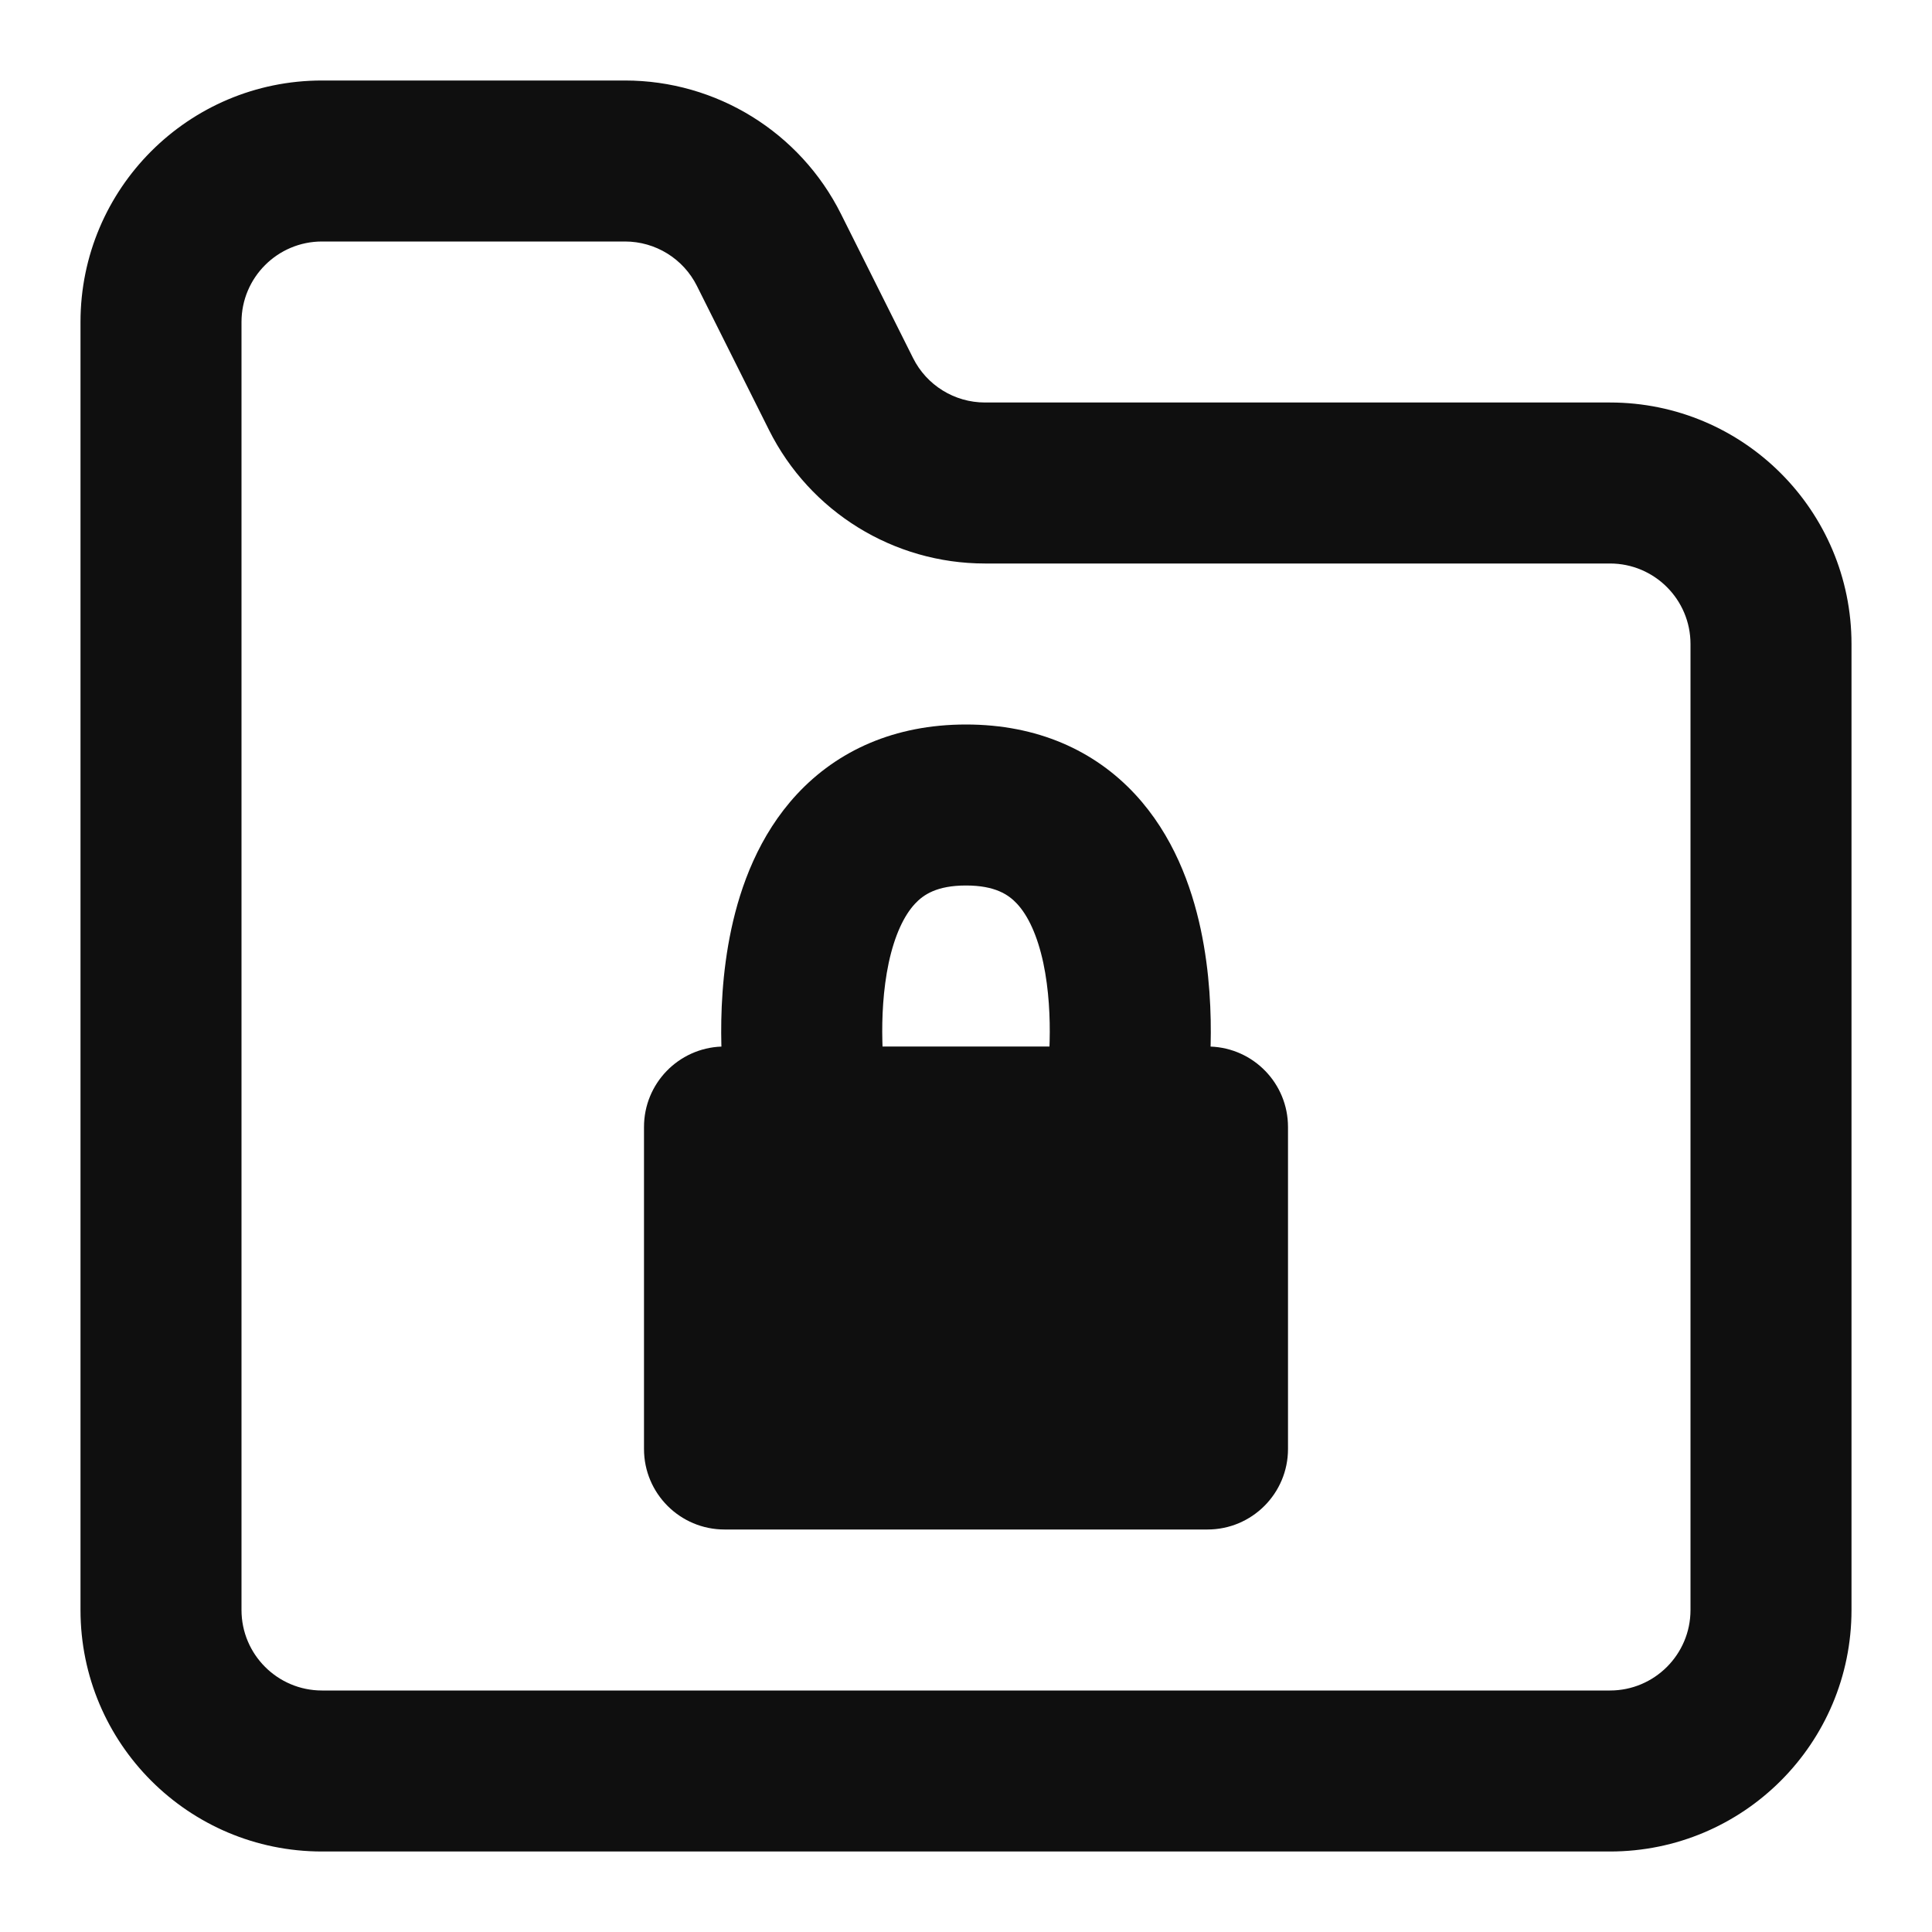
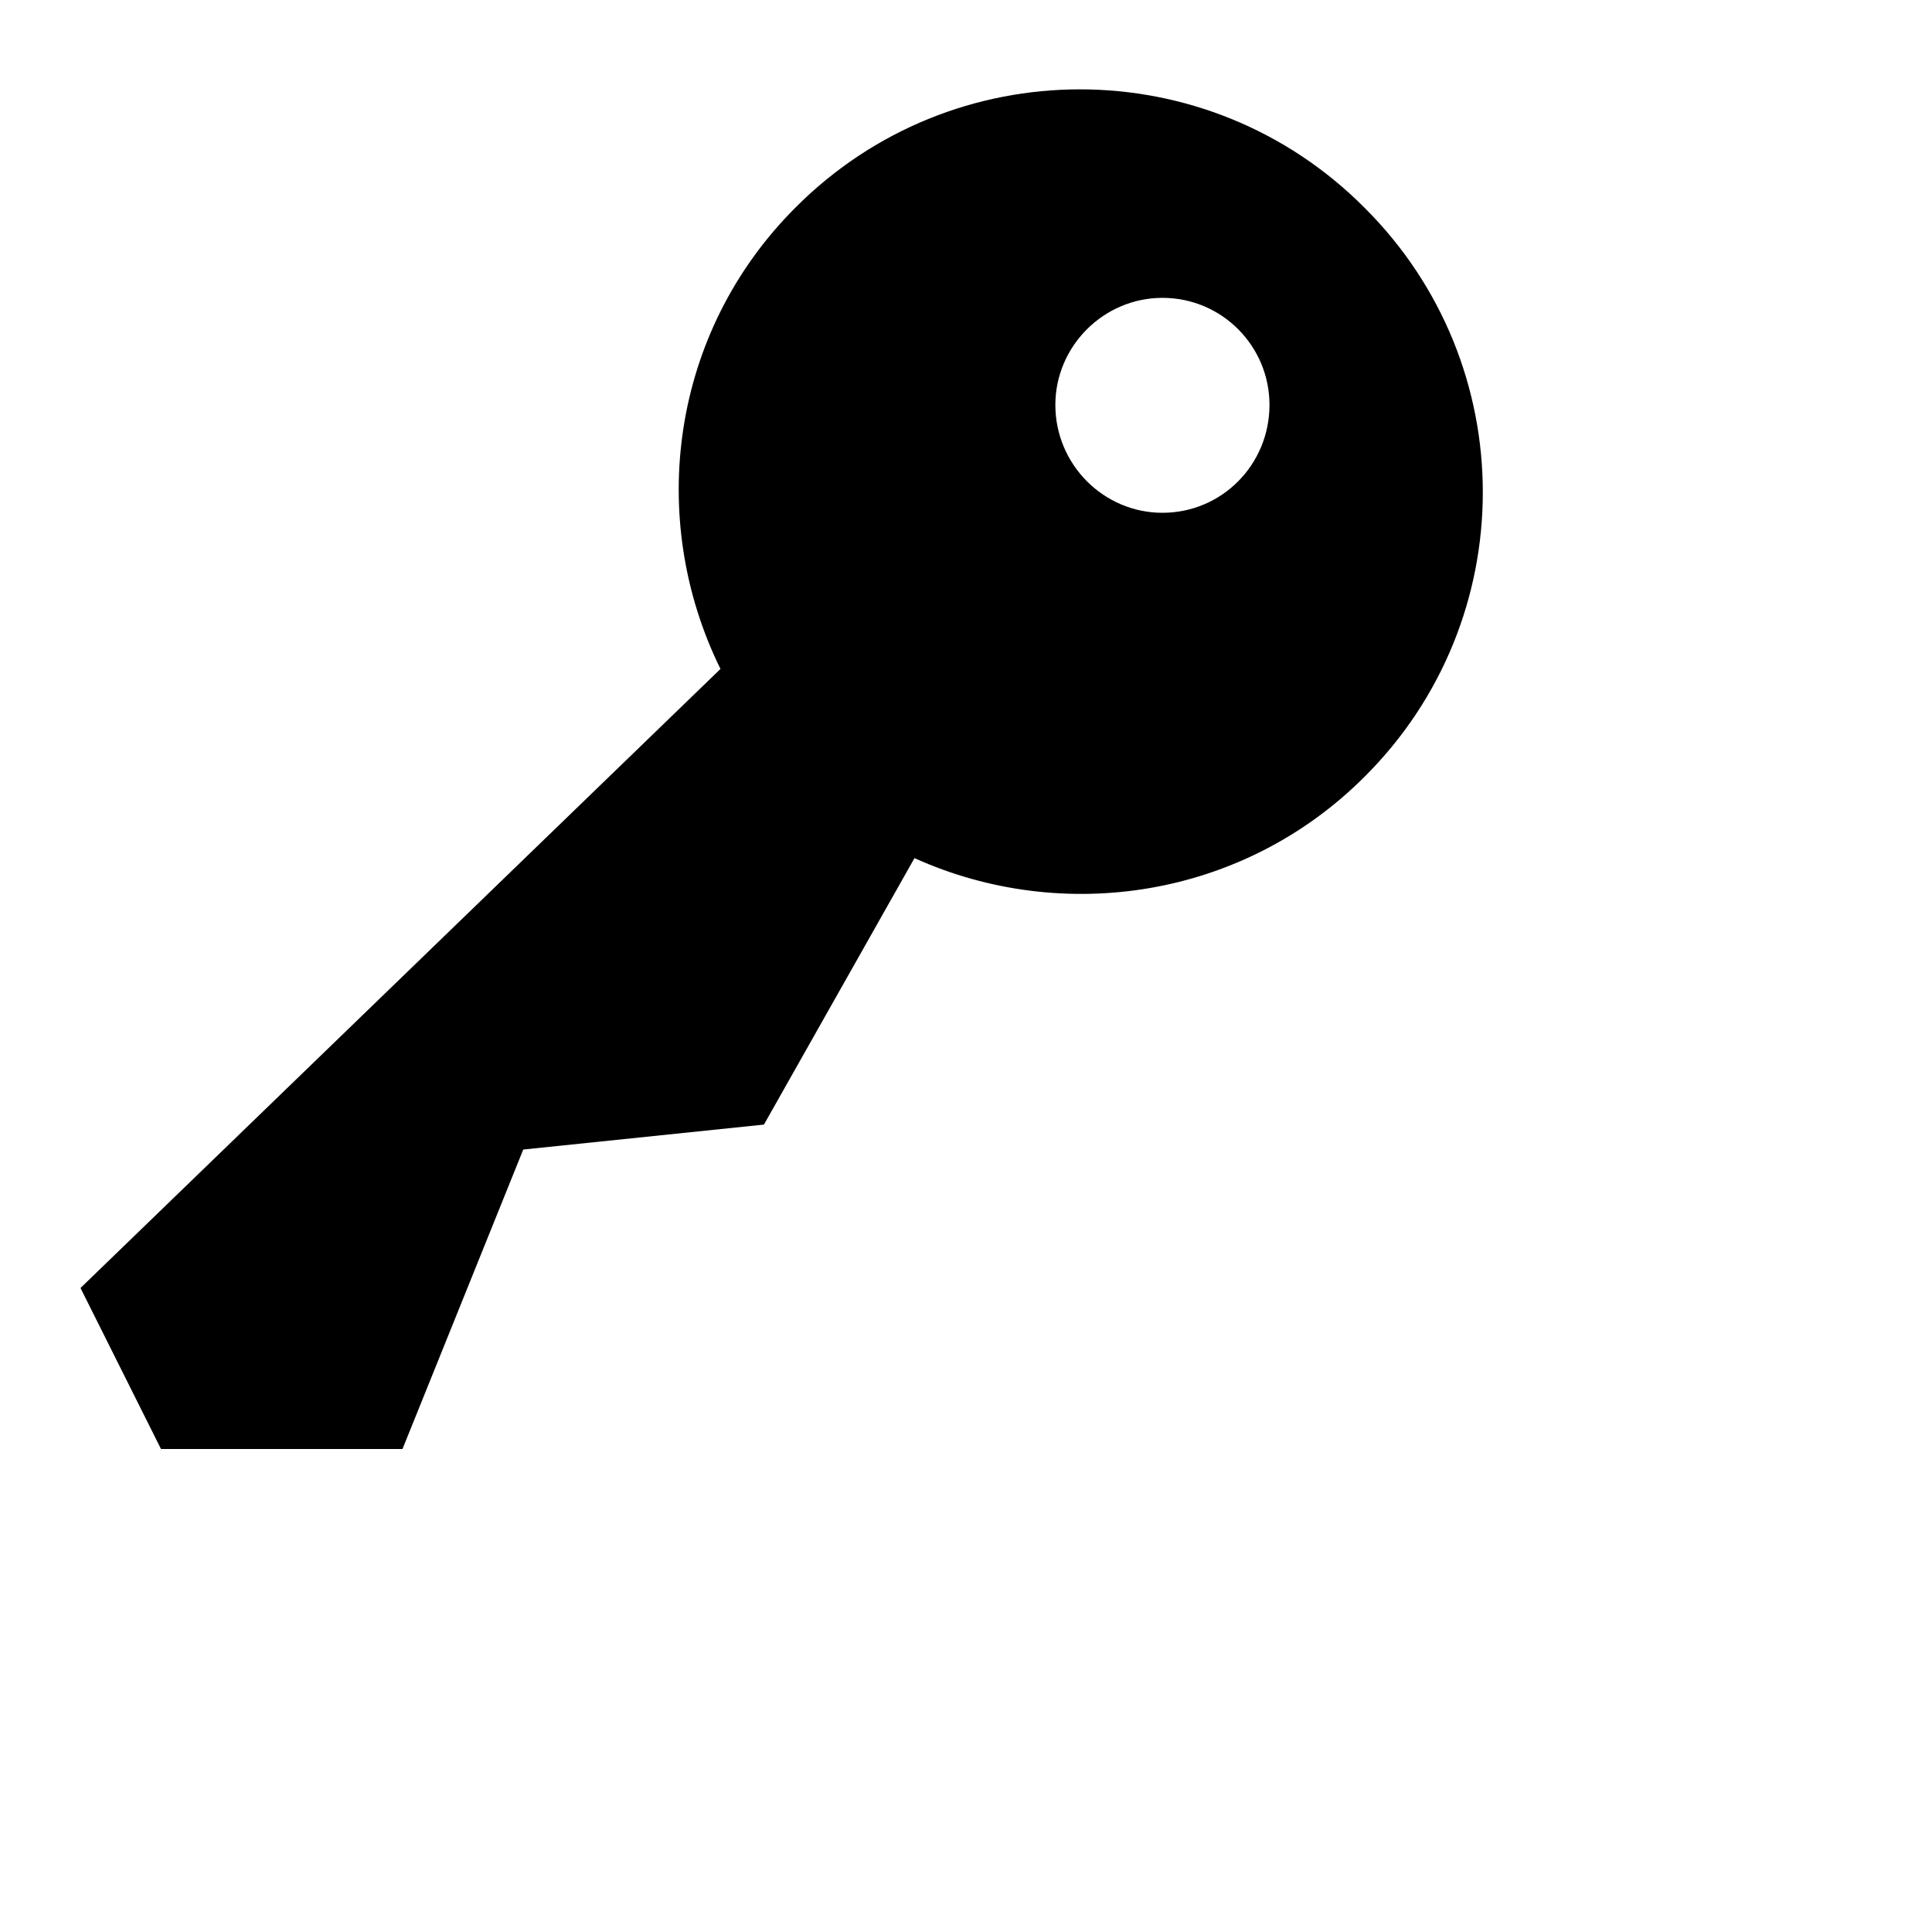
- <svg xmlns="http://www.w3.org/2000/svg" width="24px" height="24px" viewBox="0 0 24 24" fill="none">
-   <path fill-rule="evenodd" clip-rule="evenodd" d="M1 4C1 2.343 2.343 1 4 1H7.764C8.9 1 9.939 1.642 10.447 2.658L11.342 4.447C11.511 4.786 11.857 5 12.236 5H20C21.657 5 23 6.343 23 8V20C23 21.657 21.657 23 20 23H4C2.343 23 1 21.657 1 20V4ZM4 3C3.448 3 3 3.448 3 4V20C3 20.552 3.448 21 4 21H20C20.552 21 21 20.552 21 20V8C21 7.448 20.552 7 20 7H12.236C11.1 7 10.061 6.358 9.553 5.342L8.658 3.553C8.489 3.214 8.143 3 7.764 3H4Z" fill="#0F0F0F" />
-   <path fill-rule="evenodd" clip-rule="evenodd" d="M8.962 13.001C8.962 12.993 8.961 12.985 8.961 12.977C8.952 12.603 8.969 12.081 9.085 11.54C9.199 11.008 9.426 10.377 9.9 9.866C10.404 9.324 11.112 9 12 9C12.888 9 13.596 9.324 14.1 9.866C14.574 10.377 14.801 11.008 14.915 11.54C15.031 12.081 15.048 12.603 15.039 12.977C15.039 12.985 15.038 12.993 15.038 13.001C15.573 13.021 16 13.46 16 14V18C16 18.552 15.552 19 15 19H9C8.448 19 8 18.552 8 18V14C8 13.46 8.427 13.021 8.962 13.001ZM13.037 13C13.038 12.977 13.039 12.954 13.039 12.929C13.046 12.647 13.031 12.294 12.96 11.96C12.886 11.617 12.77 11.373 12.634 11.227C12.529 11.114 12.362 11 12 11C11.638 11 11.471 11.114 11.366 11.227C11.23 11.373 11.114 11.617 11.04 11.96C10.969 12.294 10.954 12.647 10.961 12.929C10.961 12.954 10.962 12.977 10.963 13H13.037Z" fill="#0F0F0F" />
+ <svg xmlns="http://www.w3.org/2000/svg" width="24px" height="24px" viewBox="0 0 24 24">
+   <rect x="0" fill="none" width="24" height="24" />
+   <g>
+     <path d="M16.95 2.58c1.96 1.95 1.96 5.12 0 7.07-1.51 1.51-3.75 1.84-5.59 1.01l-1.87 3.31-2.99.31L5 18H2l-1-2 7.95-7.69c-.92-1.87-.62-4.18.93-5.73 1.95-1.96 5.12-1.96 7.07 0zm-2.51 3.79c.74 0 1.33-.6 1.33-1.34 0-.73-.59-1.33-1.33-1.33-.73 0-1.33.6-1.33 1.33 0 .74.6 1.34 1.33 1.34z" />
+   </g>
</svg>
